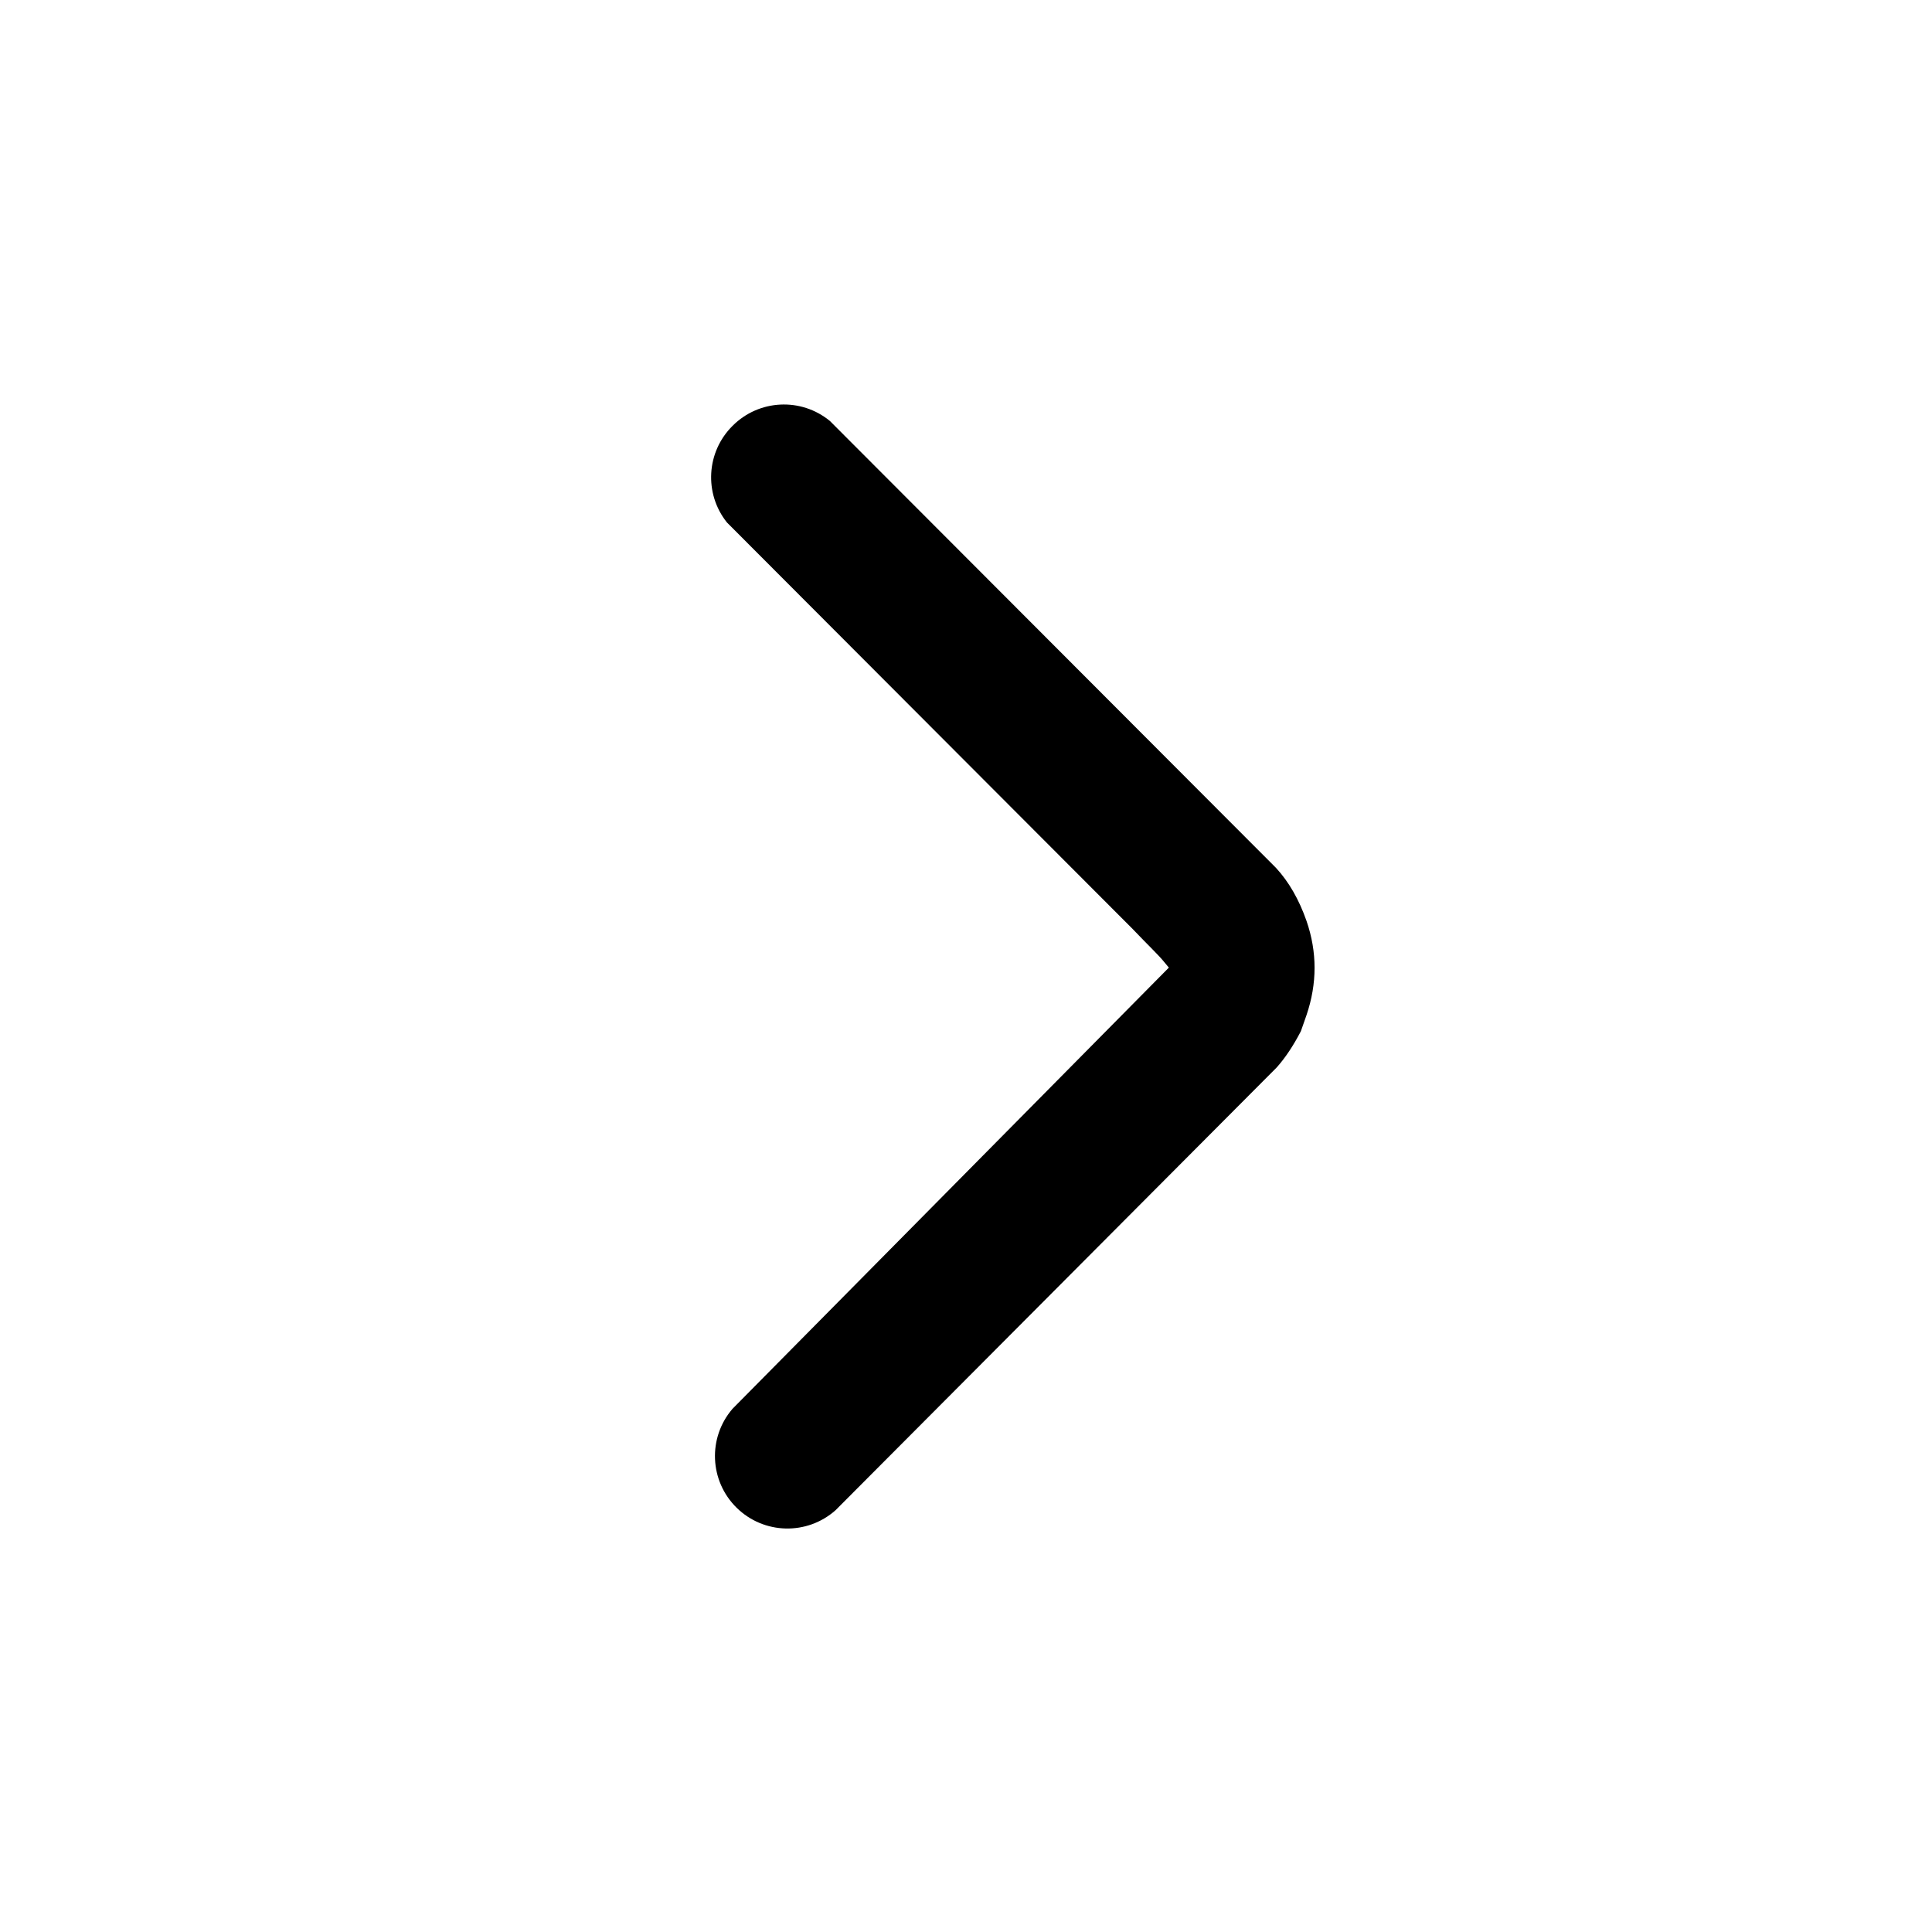
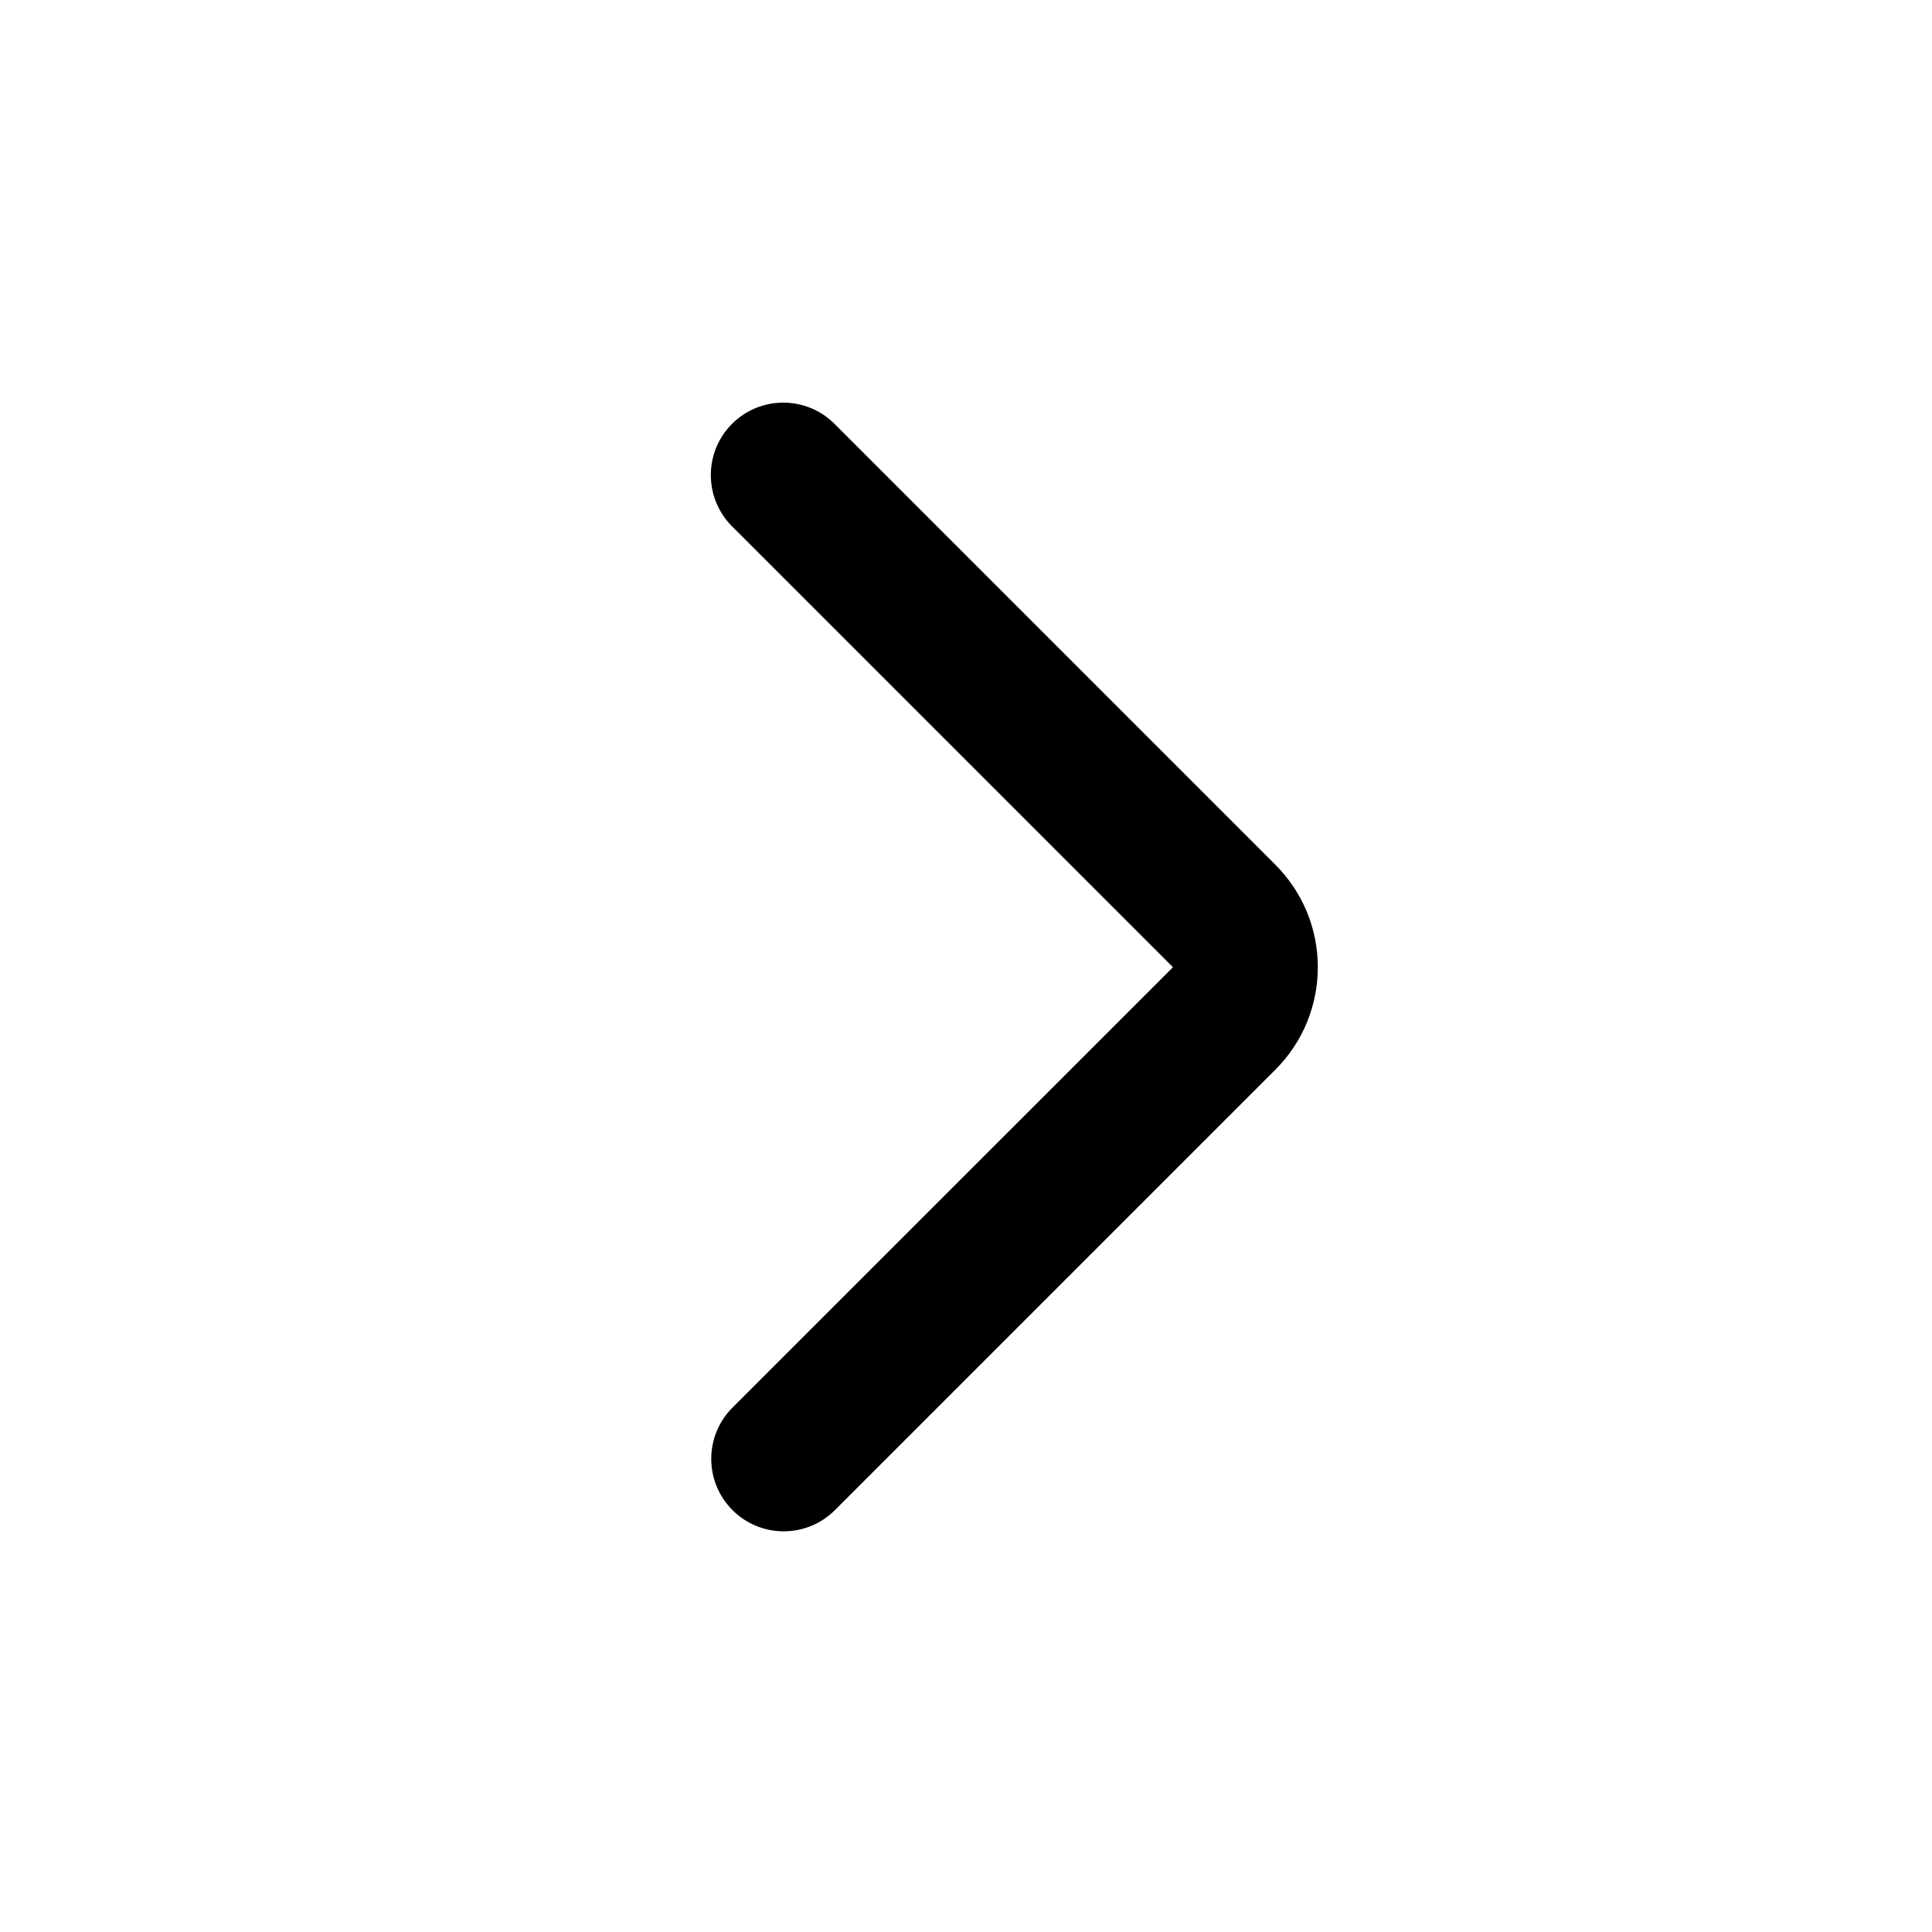
<svg xmlns="http://www.w3.org/2000/svg" viewBox="0 0 24 24" width="24" height="24">
-   <path d="M9.1 5.29A.9 .9 0 0 1 10.31 5.23L15.85 10.78Q16.09 11.04 16.23 11.44Q16.43 12.02 16.23 12.61L16.16 12.81Q16.02 13.08 15.86 13.26L10.38 18.76A.9 .9 0 0 1 9.1 17.5L14.52 12.02L14.47 11.96C14.39 11.86 14.27 11.75 14.07 11.54L9.03 6.49A.9 .9 0 0 1 9.1 5.29" />
+   <path d="M9.099 17.486L14.571 12.015L9.08 6.524A.9 .9 0 0 1 10.353 5.252L15.843 10.742A1.8 1.8 0 0 1 15.843 13.288L10.372 18.759A.9 .9 0 0 1 9.099 17.486Z" />
</svg>
